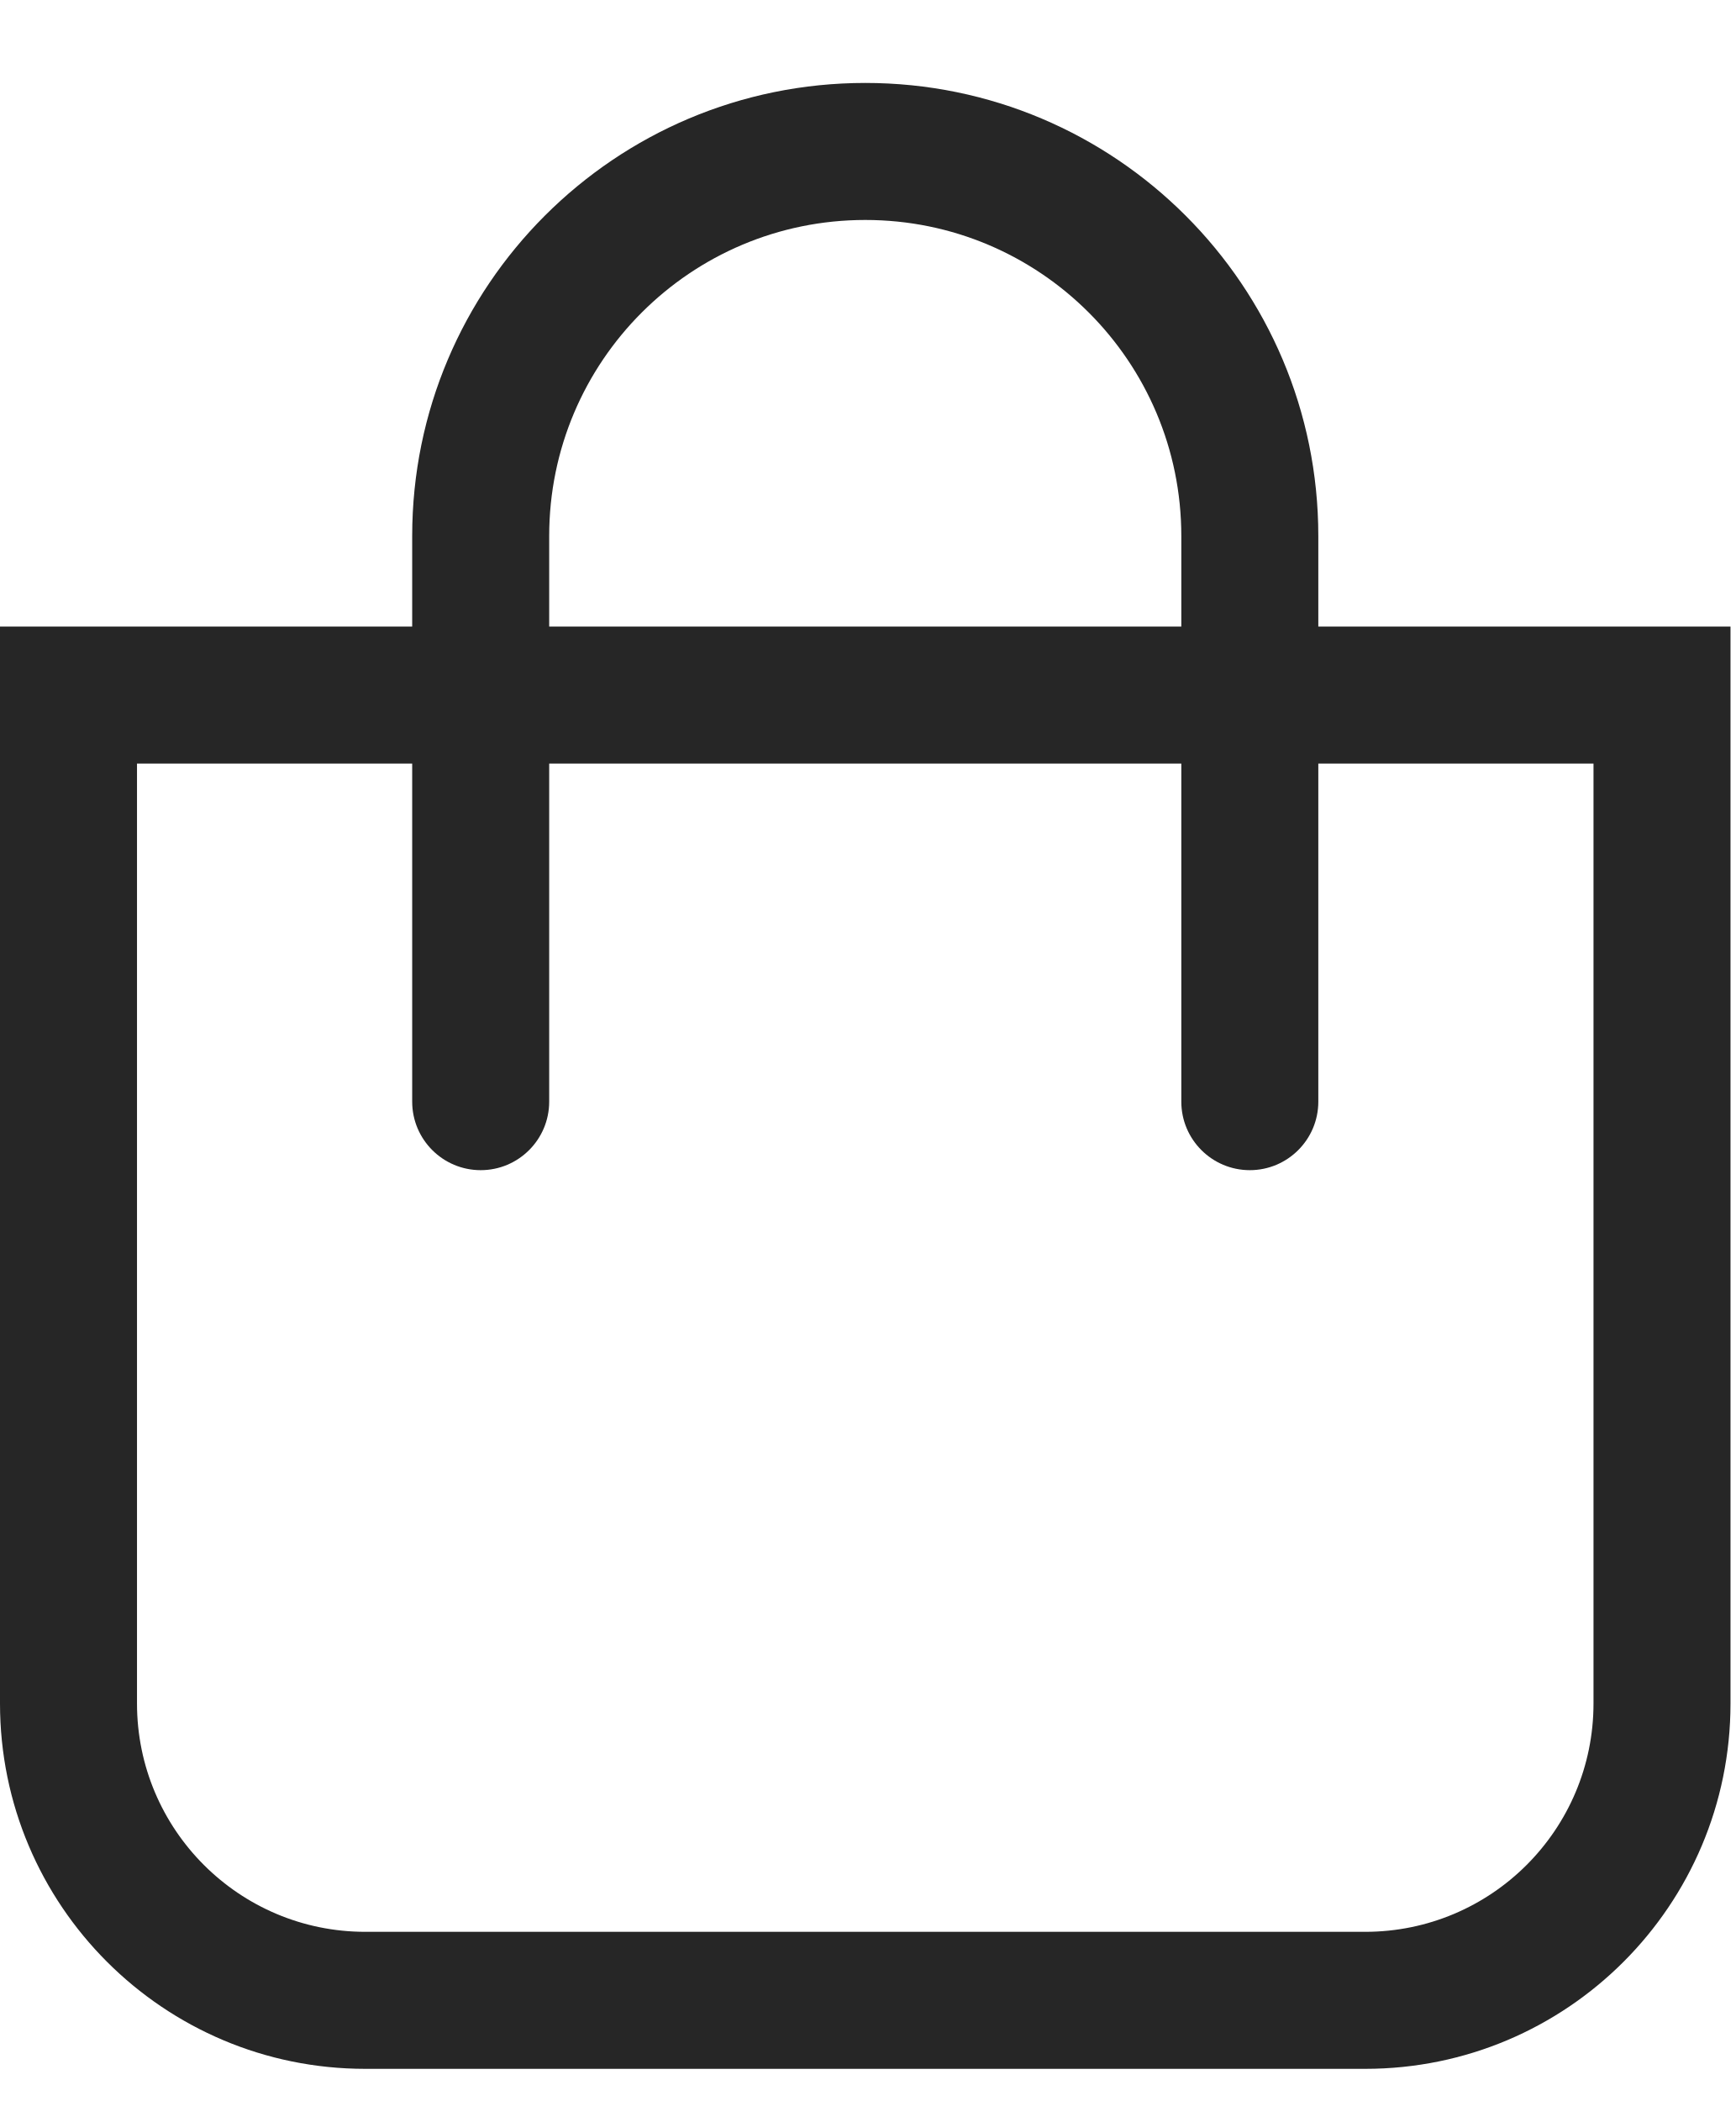
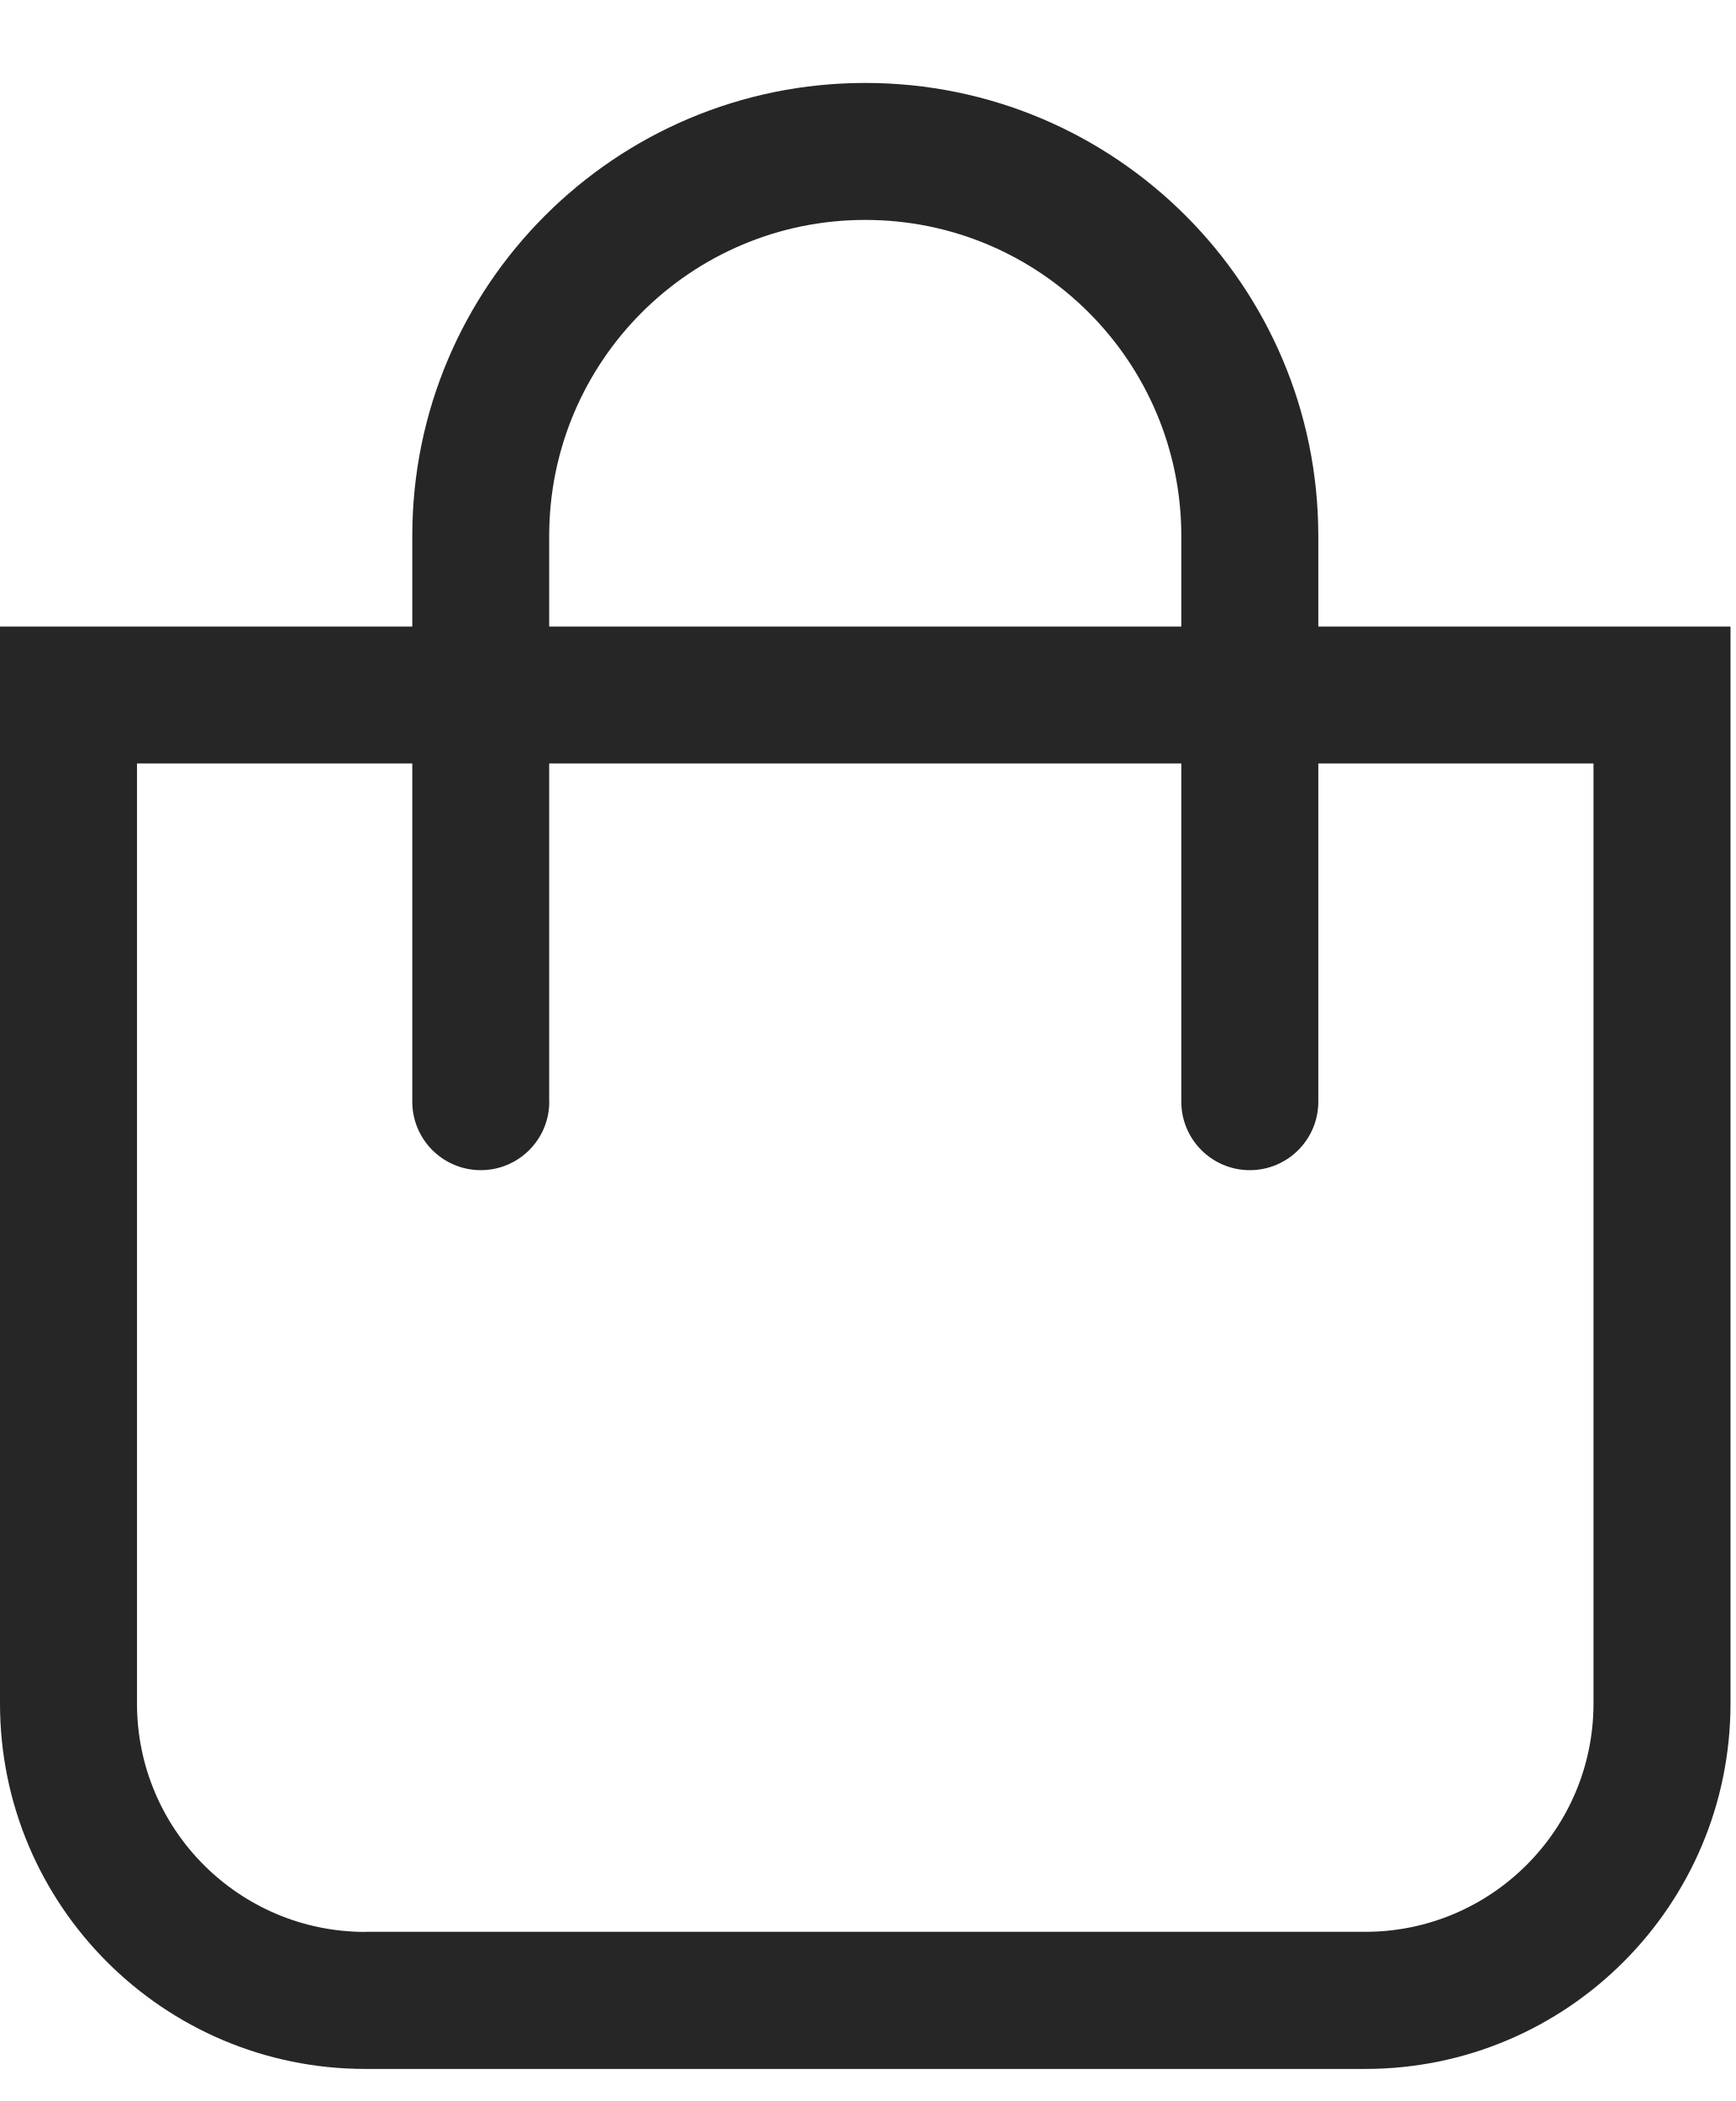
- <svg xmlns="http://www.w3.org/2000/svg" width="19" height="23" viewBox="0 0 19 23" fill="none">
-   <path fill-rule="evenodd" clip-rule="evenodd" d="M18.947 6.859H0V18.648C0 20.857 1.791 22.648 4 22.648H14.947C17.157 22.648 18.947 20.857 18.947 18.648V6.859ZM4 21.148C2.619 21.148 1.5 20.029 1.5 18.648V8.359H17.447V18.648C17.447 20.029 16.328 21.148 14.947 21.148H4Z" fill="#262626" />
-   <path d="M6.013 12.06V5.868C6.013 3.957 7.562 2.408 9.474 2.408C11.385 2.408 12.934 3.957 12.934 5.868V12.06C12.934 12.474 13.27 12.81 13.684 12.81C14.098 12.81 14.434 12.474 14.434 12.06V5.868C14.434 3.128 12.213 0.908 9.474 0.908C6.734 0.908 4.513 3.128 4.513 5.868V12.06C4.513 12.474 4.849 12.81 5.263 12.81C5.677 12.81 6.013 12.474 6.013 12.06Z" fill="#262626" />
+ <svg xmlns="http://www.w3.org/2000/svg" width="19" height="23" fill="none">
+   <path fill-rule="evenodd" clip-rule="evenodd" d="M18.947 6.859H0v11.79a4 4 0 0 0 4 4h10.947a4 4 0 0 0 4-4V6.858ZM4 21.149a2.5 2.5 0 0 1-2.5-2.5V8.358h15.947v10.29a2.5 2.5 0 0 1-2.5 2.5H4Z" fill="#262626" />
+   <path d="M6.013 12.06V5.868a3.46 3.46 0 1 1 6.921 0v6.192a.75.75 0 0 0 1.5 0V5.868a4.96 4.96 0 1 0-9.92 0v6.192a.75.75 0 0 0 1.5 0Z" fill="#262626" />
</svg>
